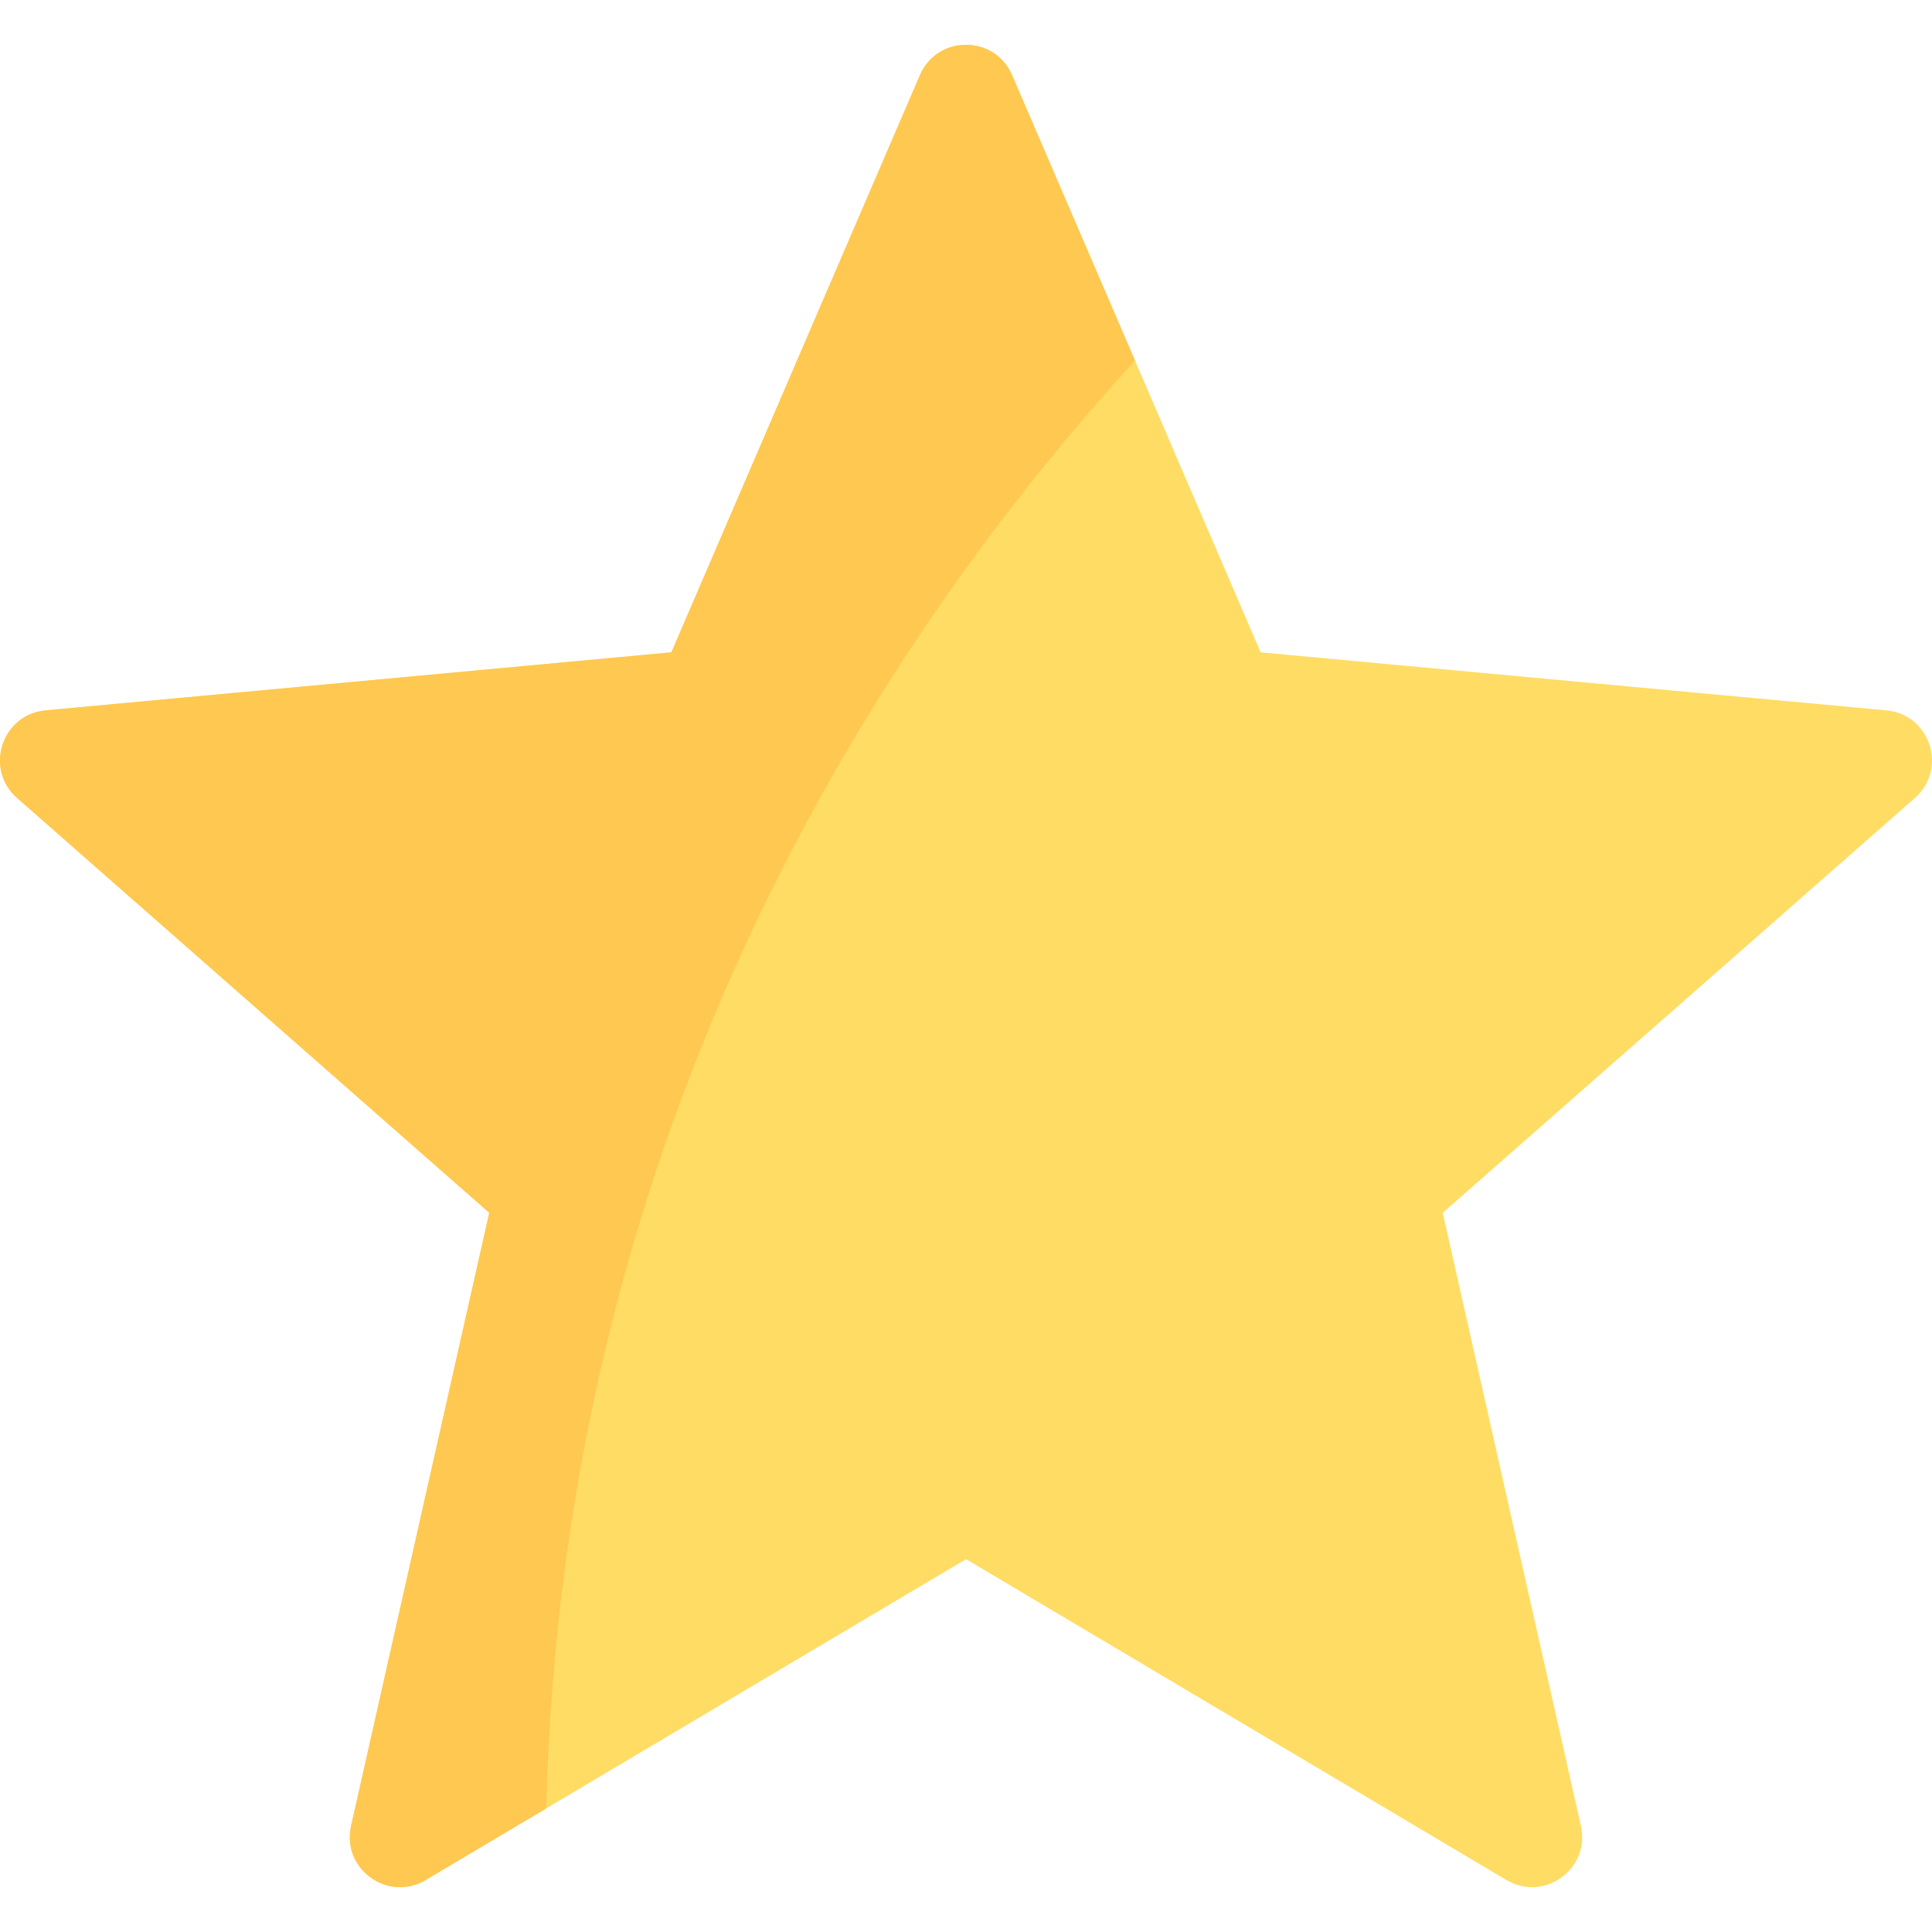
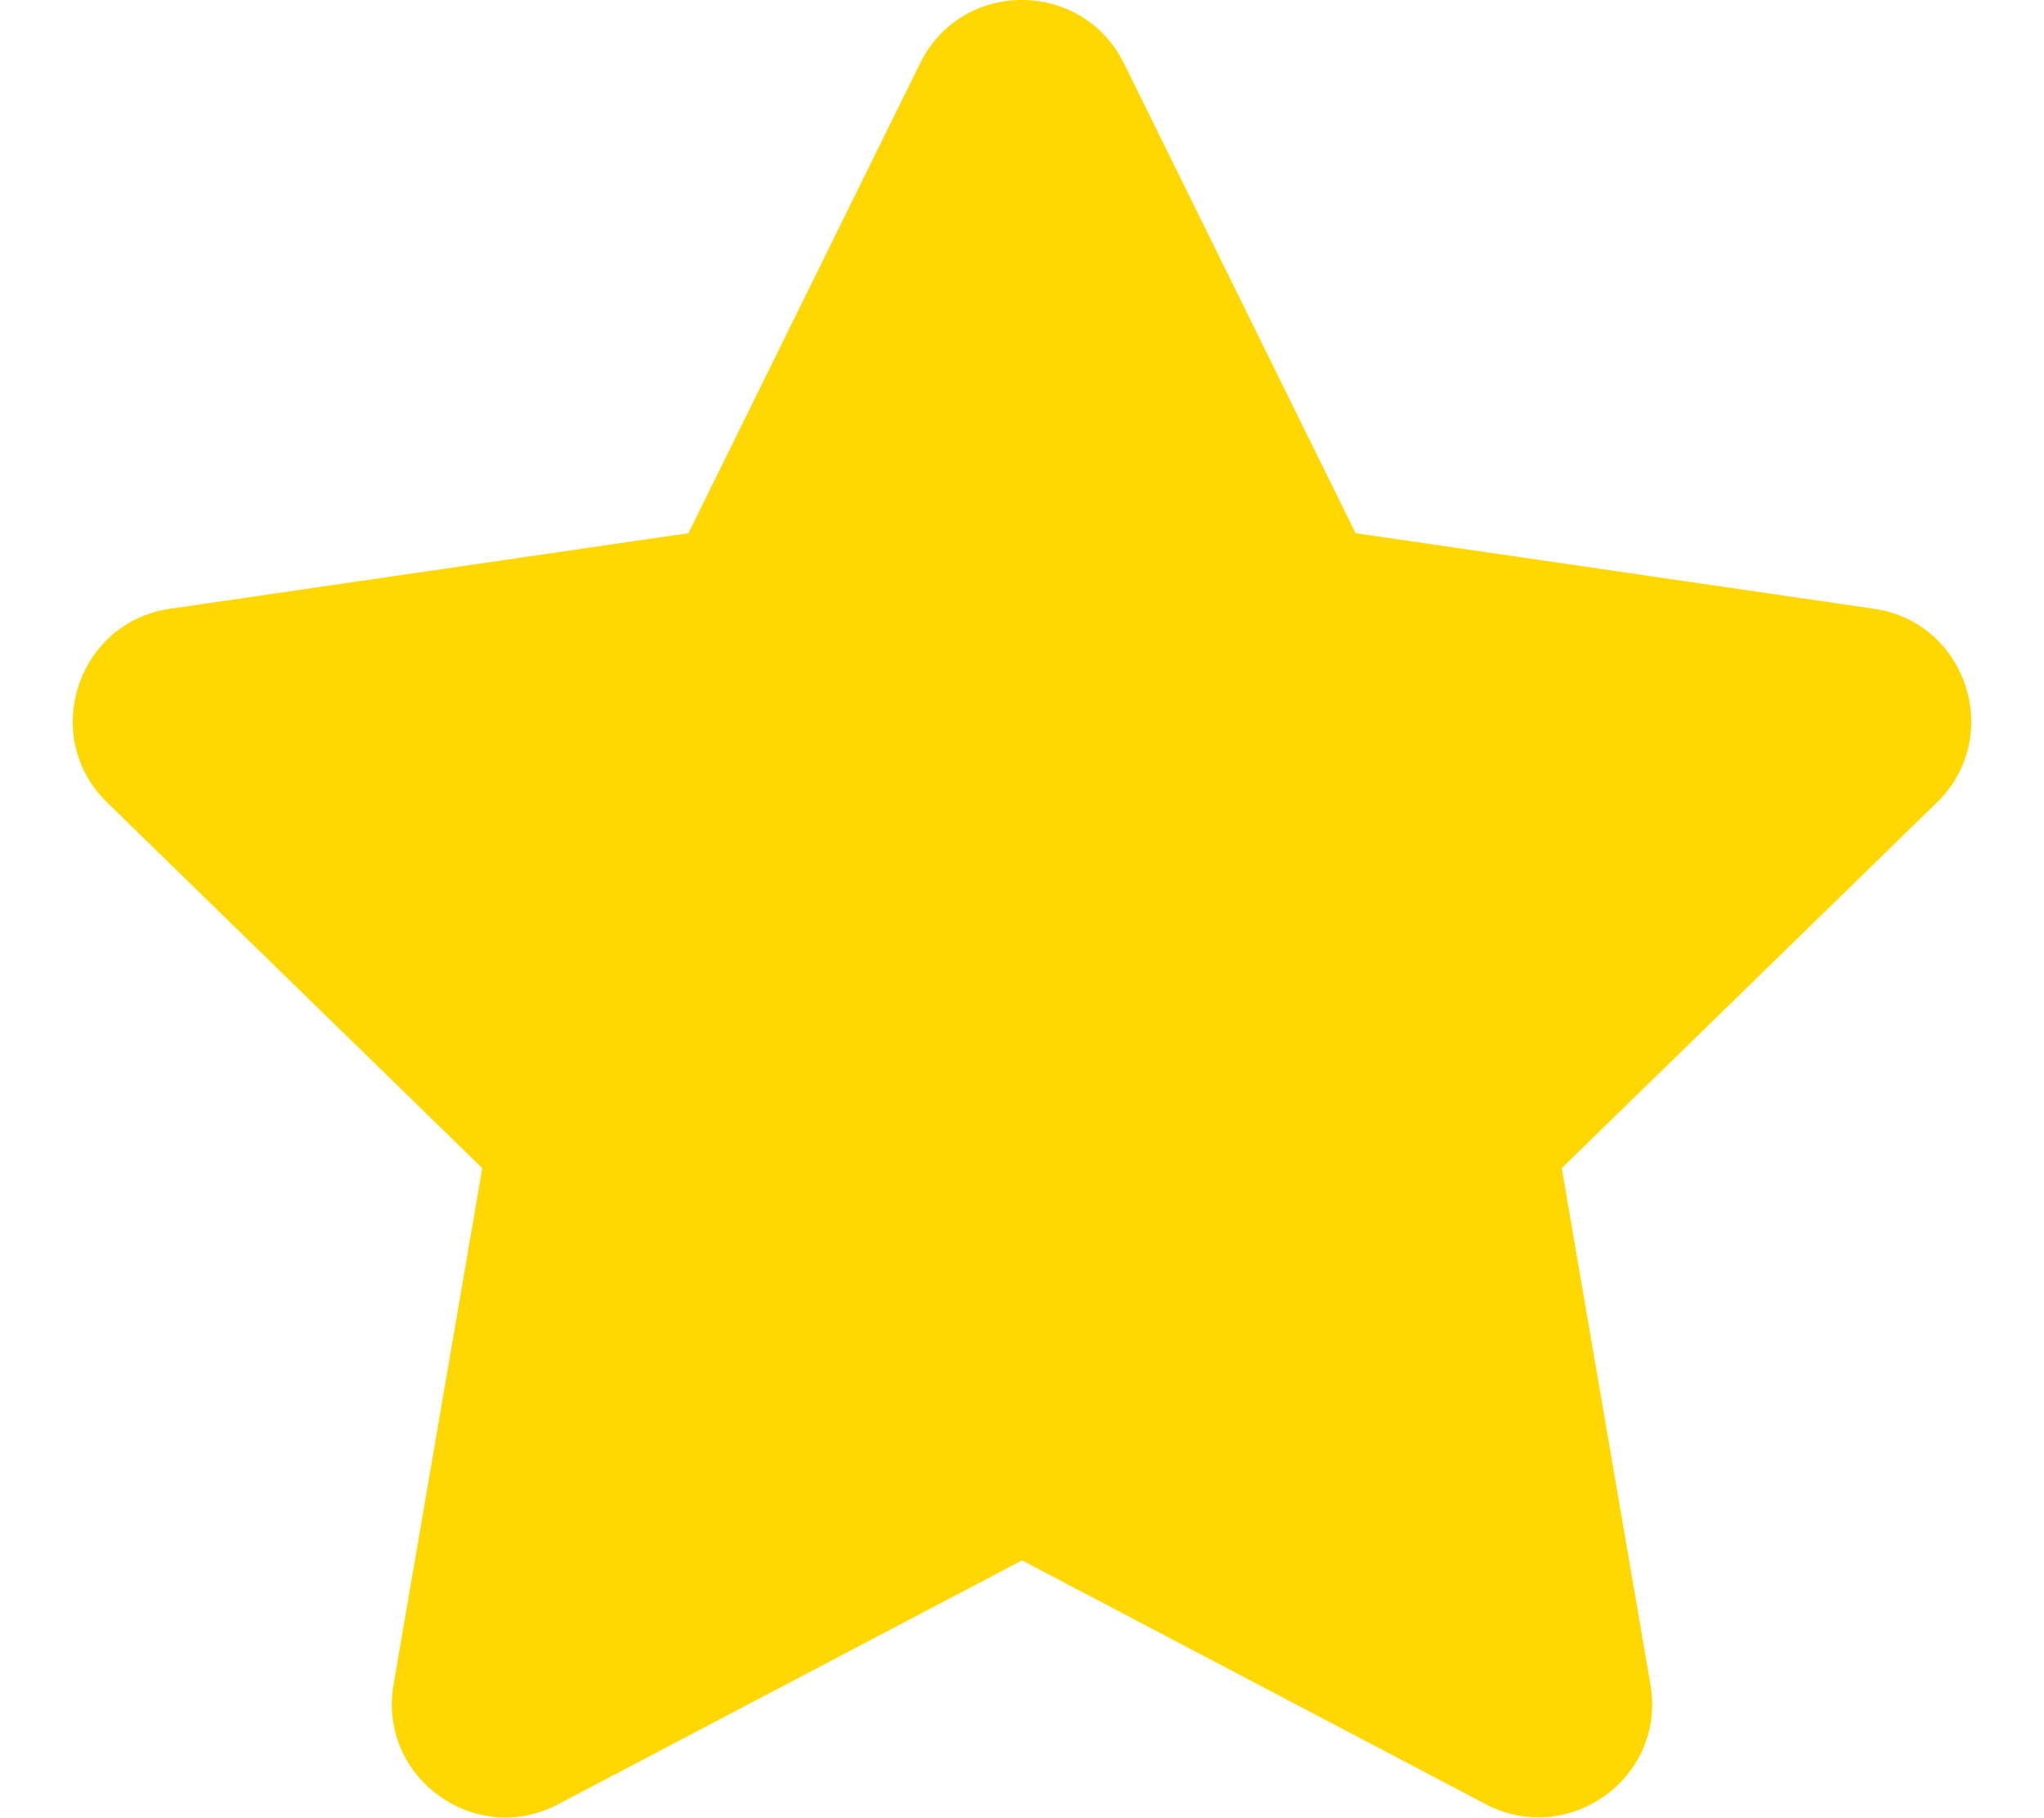
- <svg xmlns="http://www.w3.org/2000/svg" version="1.1" id="Capa_1" x="0px" y="0px" viewBox="0 0 512.001 512.001" style="enable-background:new 0 0 512.001 512.001;" xml:space="preserve">
-   <path style="fill:#FFDC64;" d="M499.92,188.26l-165.839-15.381L268.205,19.91c-4.612-10.711-19.799-10.711-24.411,0l-65.875,152.97  L12.08,188.26c-11.612,1.077-16.305,15.52-7.544,23.216l125.126,109.922L93.044,483.874c-2.564,11.376,9.722,20.302,19.749,14.348  L256,413.188l143.207,85.034c10.027,5.954,22.314-2.972,19.75-14.348l-36.619-162.476l125.126-109.922  C516.225,203.78,511.532,189.337,499.92,188.26z" />
-   <path style="fill:#FFC850;" d="M268.205,19.91c-4.612-10.711-19.799-10.711-24.411,0l-65.875,152.97L12.08,188.26  c-11.612,1.077-16.305,15.52-7.544,23.216l125.126,109.922L93.044,483.874c-2.564,11.376,9.722,20.302,19.749,14.348l31.963-18.979  c4.424-182.101,89.034-310.338,156.022-383.697L268.205,19.91z" />
-   <g>
- </g>
-   <g>
- </g>
-   <g>
- </g>
-   <g>
- </g>
-   <g>
- </g>
-   <g>
- </g>
-   <g>
- </g>
-   <g>
- </g>
-   <g>
- </g>
-   <g>
- </g>
-   <g>
- </g>
-   <g>
- </g>
-   <g>
- </g>
-   <g>
- </g>
-   <g>
- </g>
+ <svg xmlns="http://www.w3.org/2000/svg" viewBox="0 0 576 512" version="1.1" id="svg4">
+   <defs id="defs8" />
+   <path d="M259.3 17.8L194 150.2 47.9 171.5c-26.2 3.8-36.7 36.1-17.7 54.6l105.7 103-25 145.5c-4.5 26.3 23.2 46 46.4 33.7L288 439.6l130.7 68.7c23.2 12.2 50.9-7.4 46.4-33.7l-25-145.5 105.7-103c19-18.5 8.5-50.8-17.7-54.6L382 150.2 316.7 17.8c-11.7-23.6-45.6-23.9-57.4 0z" id="path2" style="fill:#ffd803;fill-opacity:1" />
</svg>
